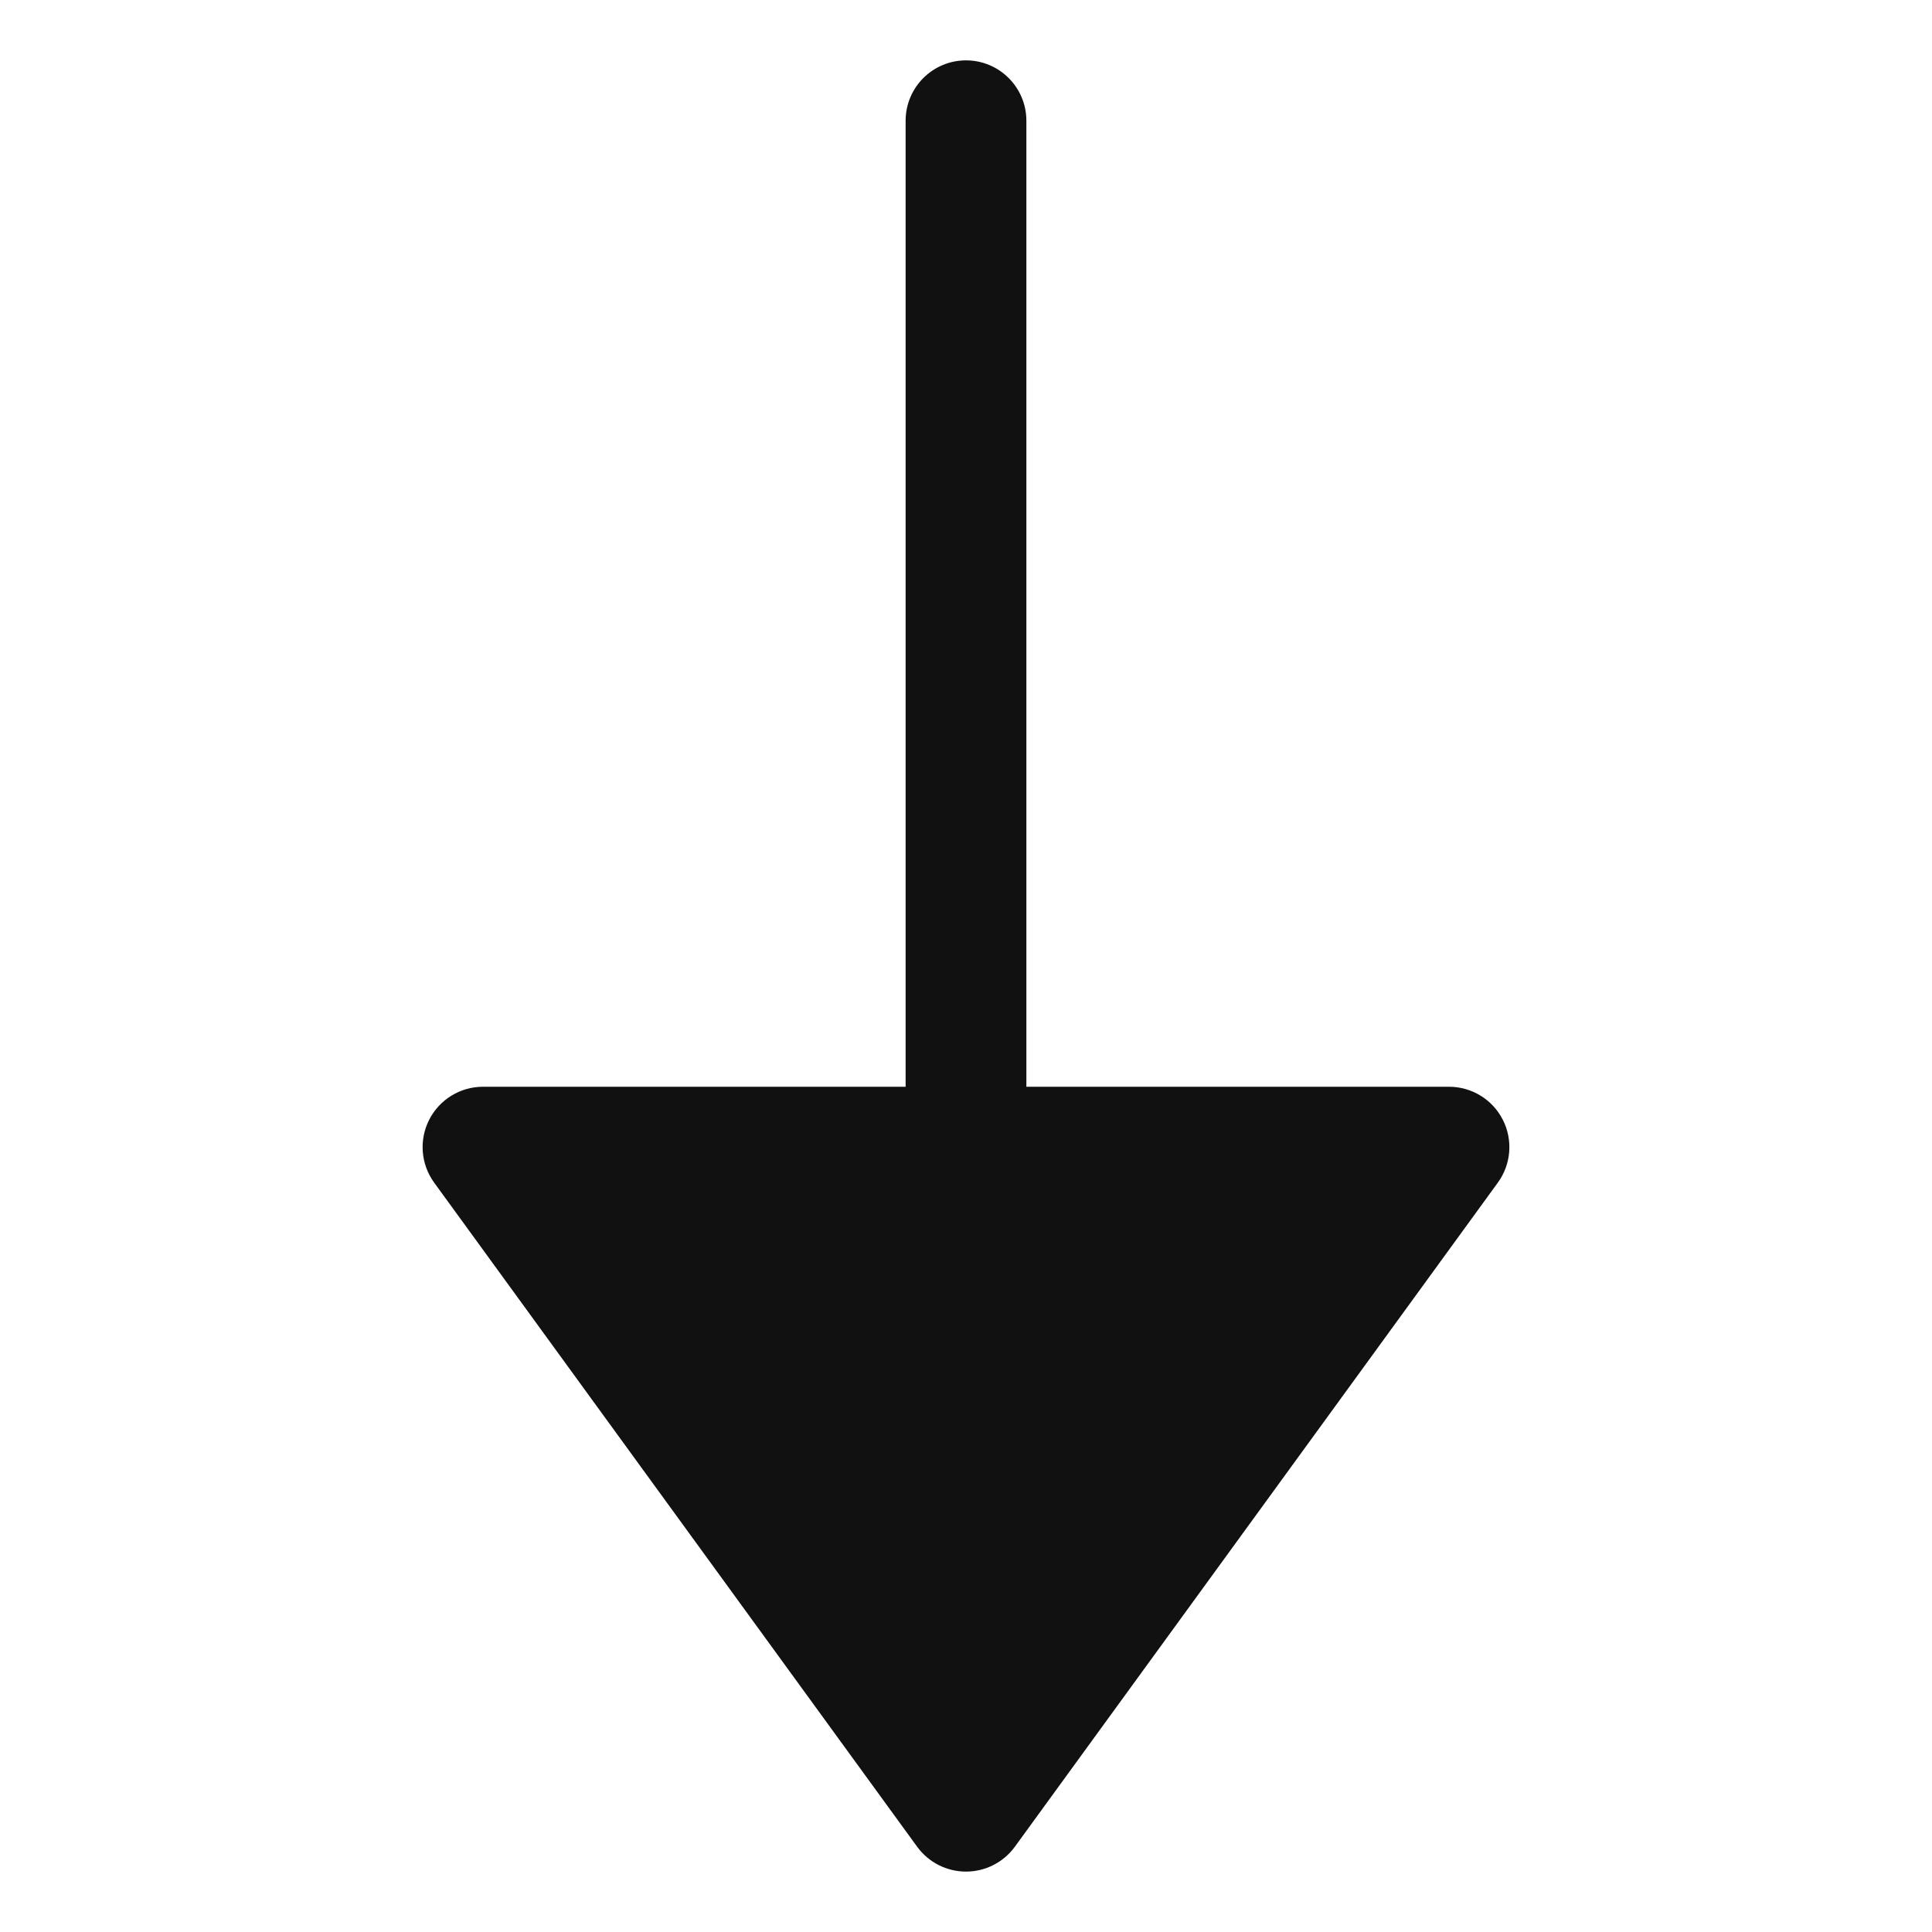
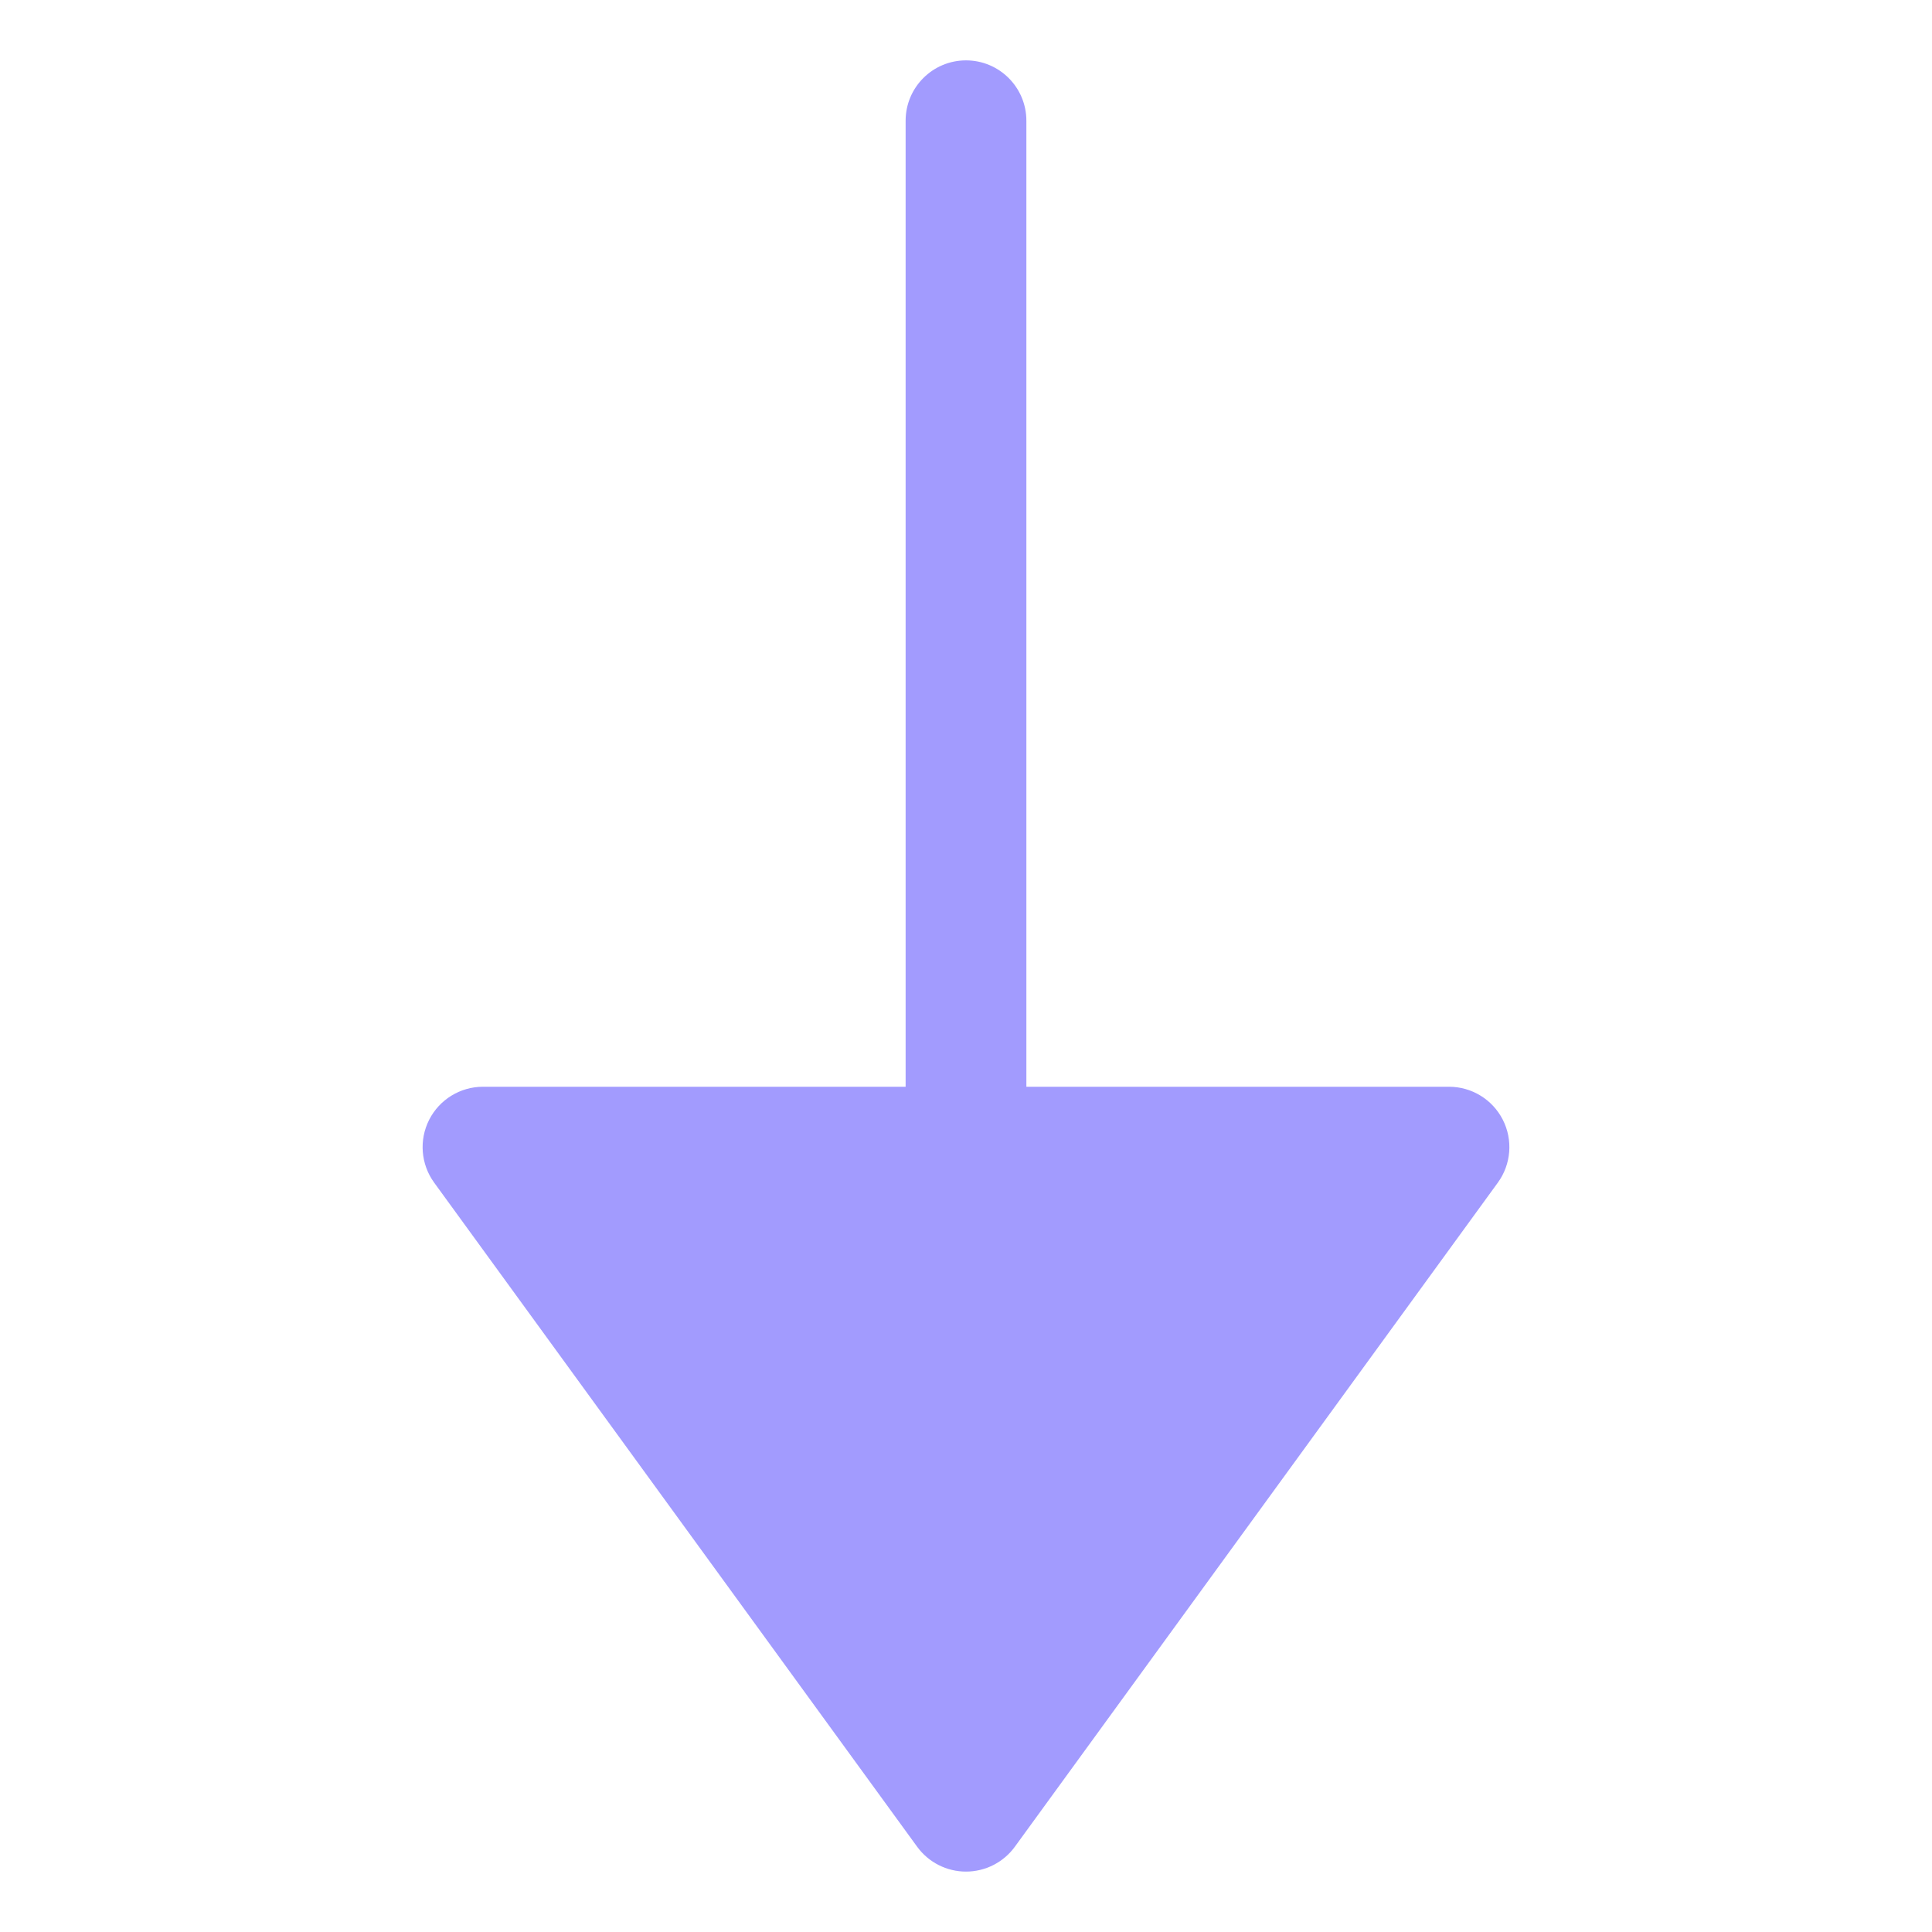
<svg xmlns="http://www.w3.org/2000/svg" width="32" height="32" viewBox="0 0 32 32">
-   <g class="nc-icon-wrapper" fill="#111111">
-     <path fill="#111111" d="M24.891 18.546A1 1 0 0 0 24 18h-7V2a1 1 0 1 0-2 0v16H8a1 1 0 0 0-.809 1.588l8 11a1.001 1.001 0 0 0 1.618 0l8-11a1 1 0 0 0 .082-1.042z" />
+   <g class="nc-icon-wrapper" fill="#a29bfe">
+     <path fill="#a29bfe" d="M24.891 18.546A1 1 0 0 0 24 18h-7V2a1 1 0 1 0-2 0v16H8a1 1 0 0 0-.809 1.588l8 11a1.001 1.001 0 0 0 1.618 0l8-11a1 1 0 0 0 .082-1.042z" />
  </g>
</svg>
